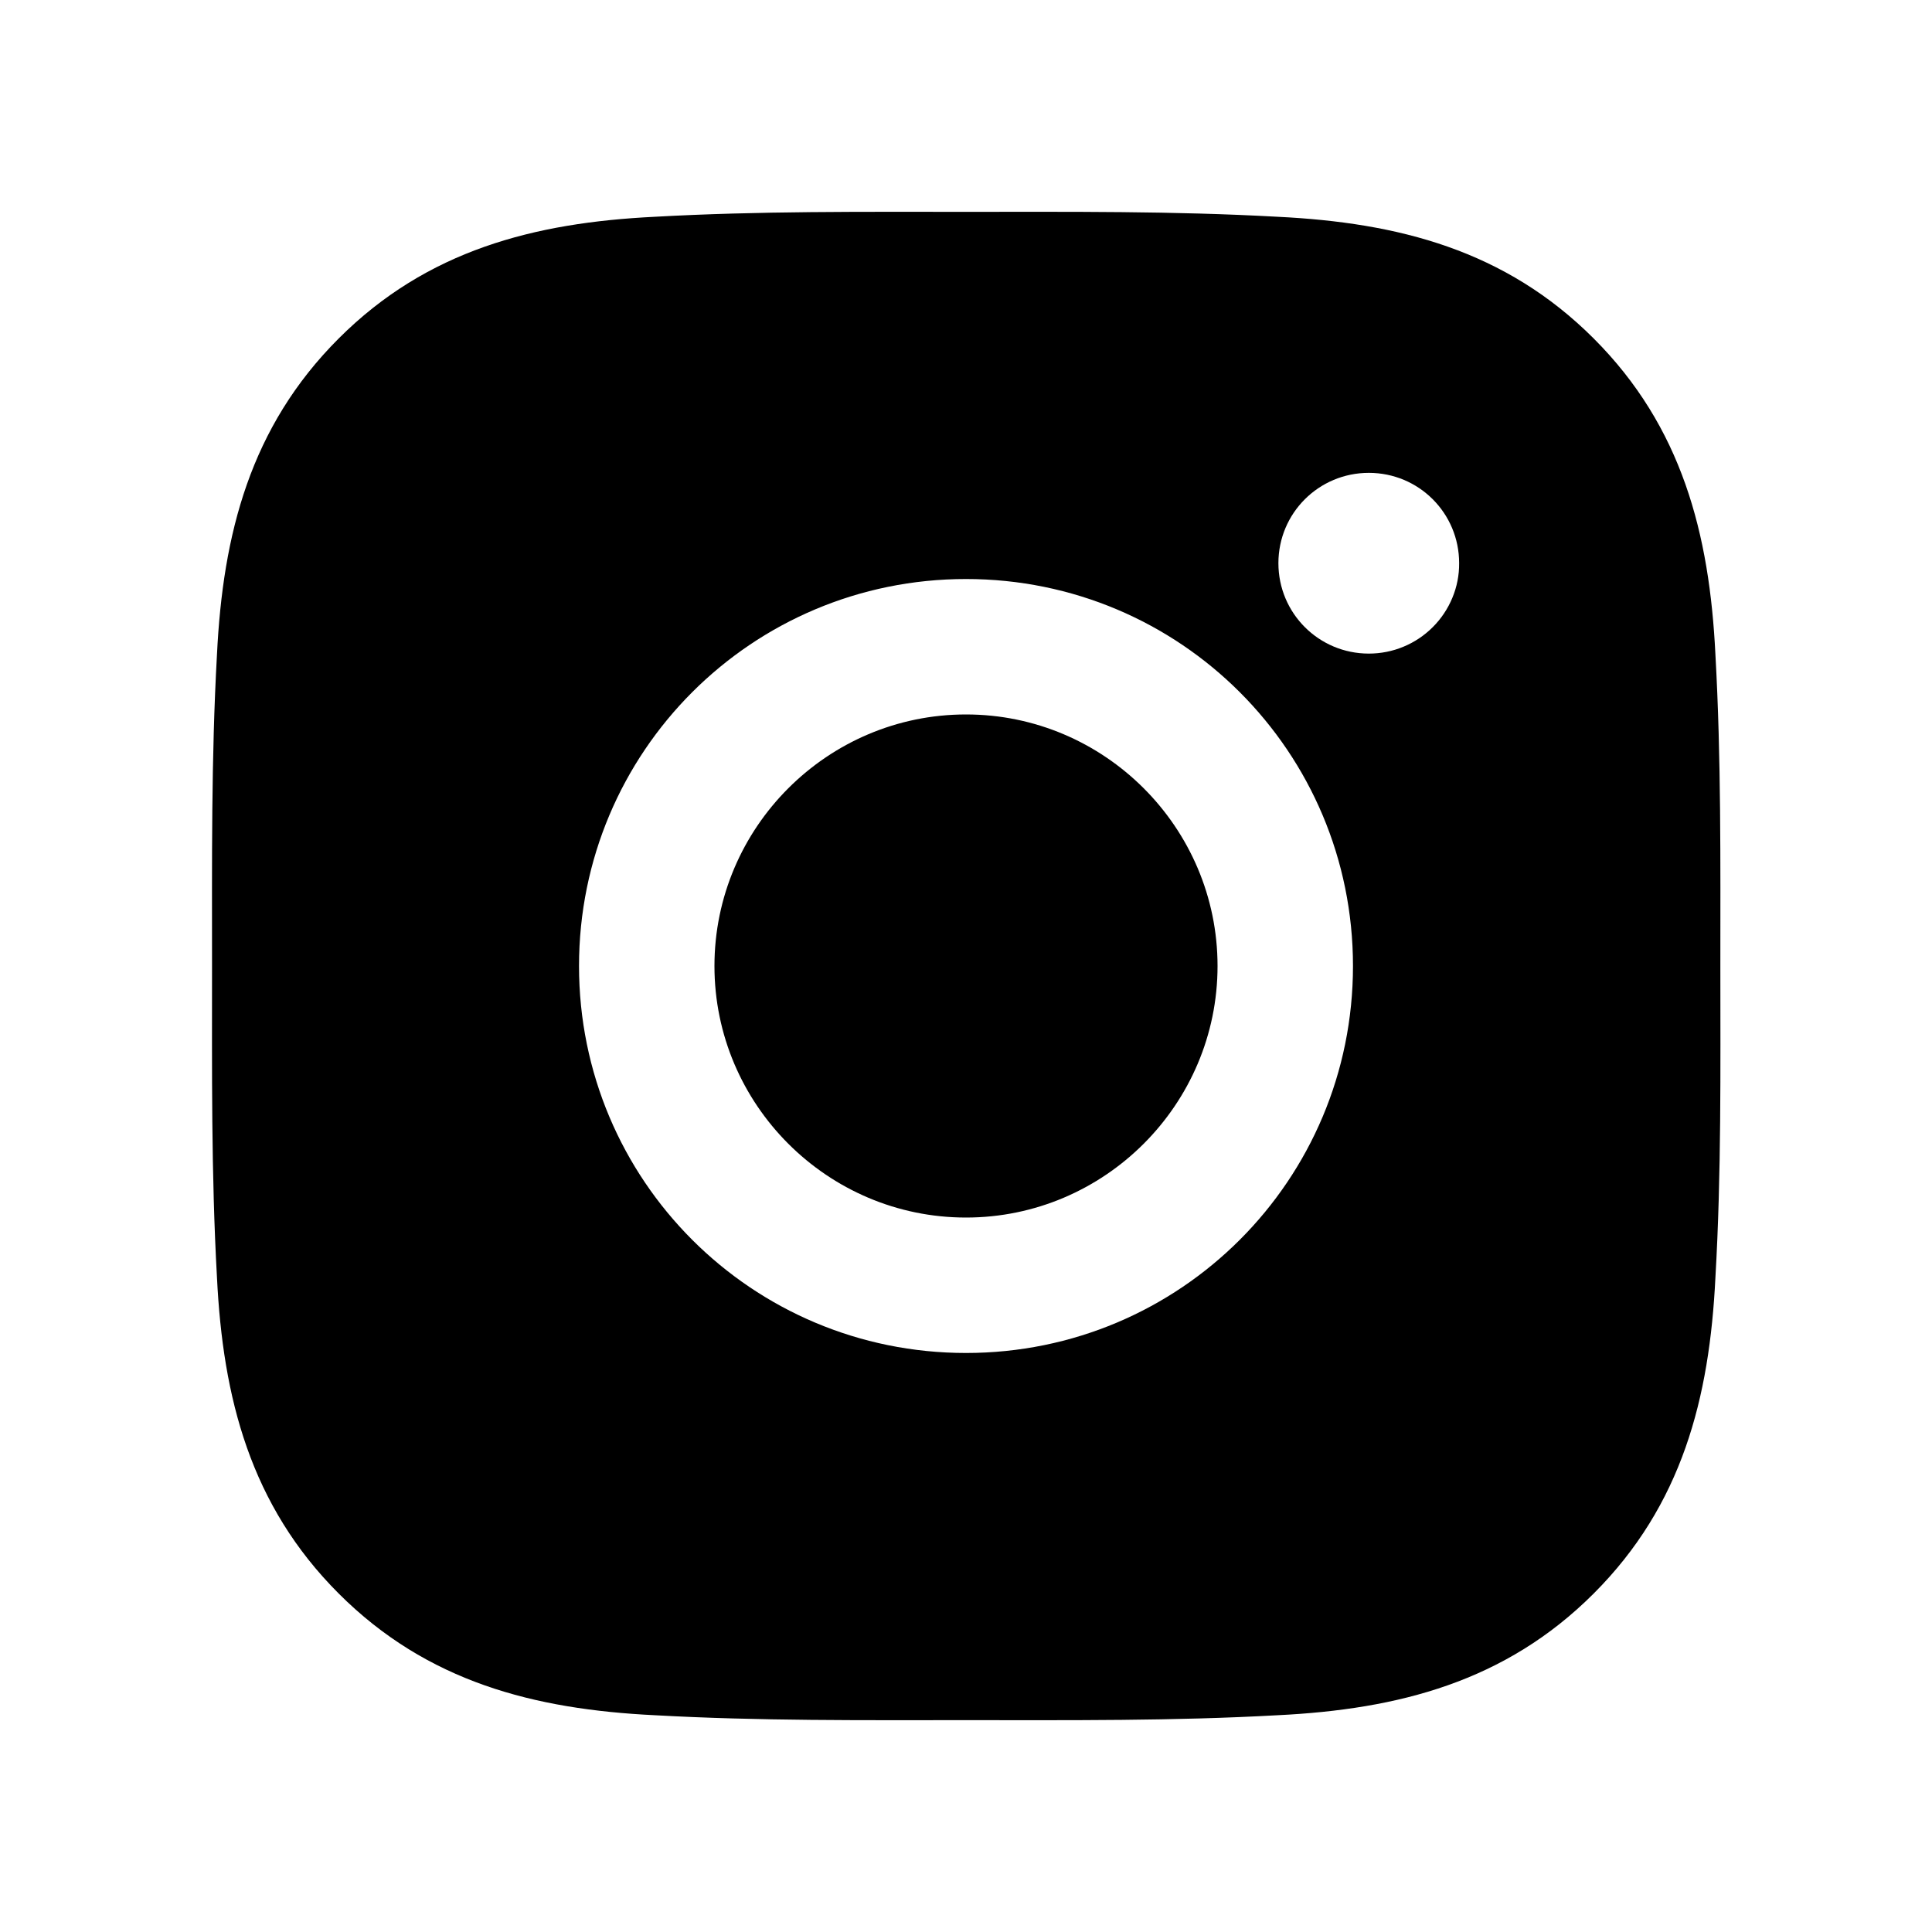
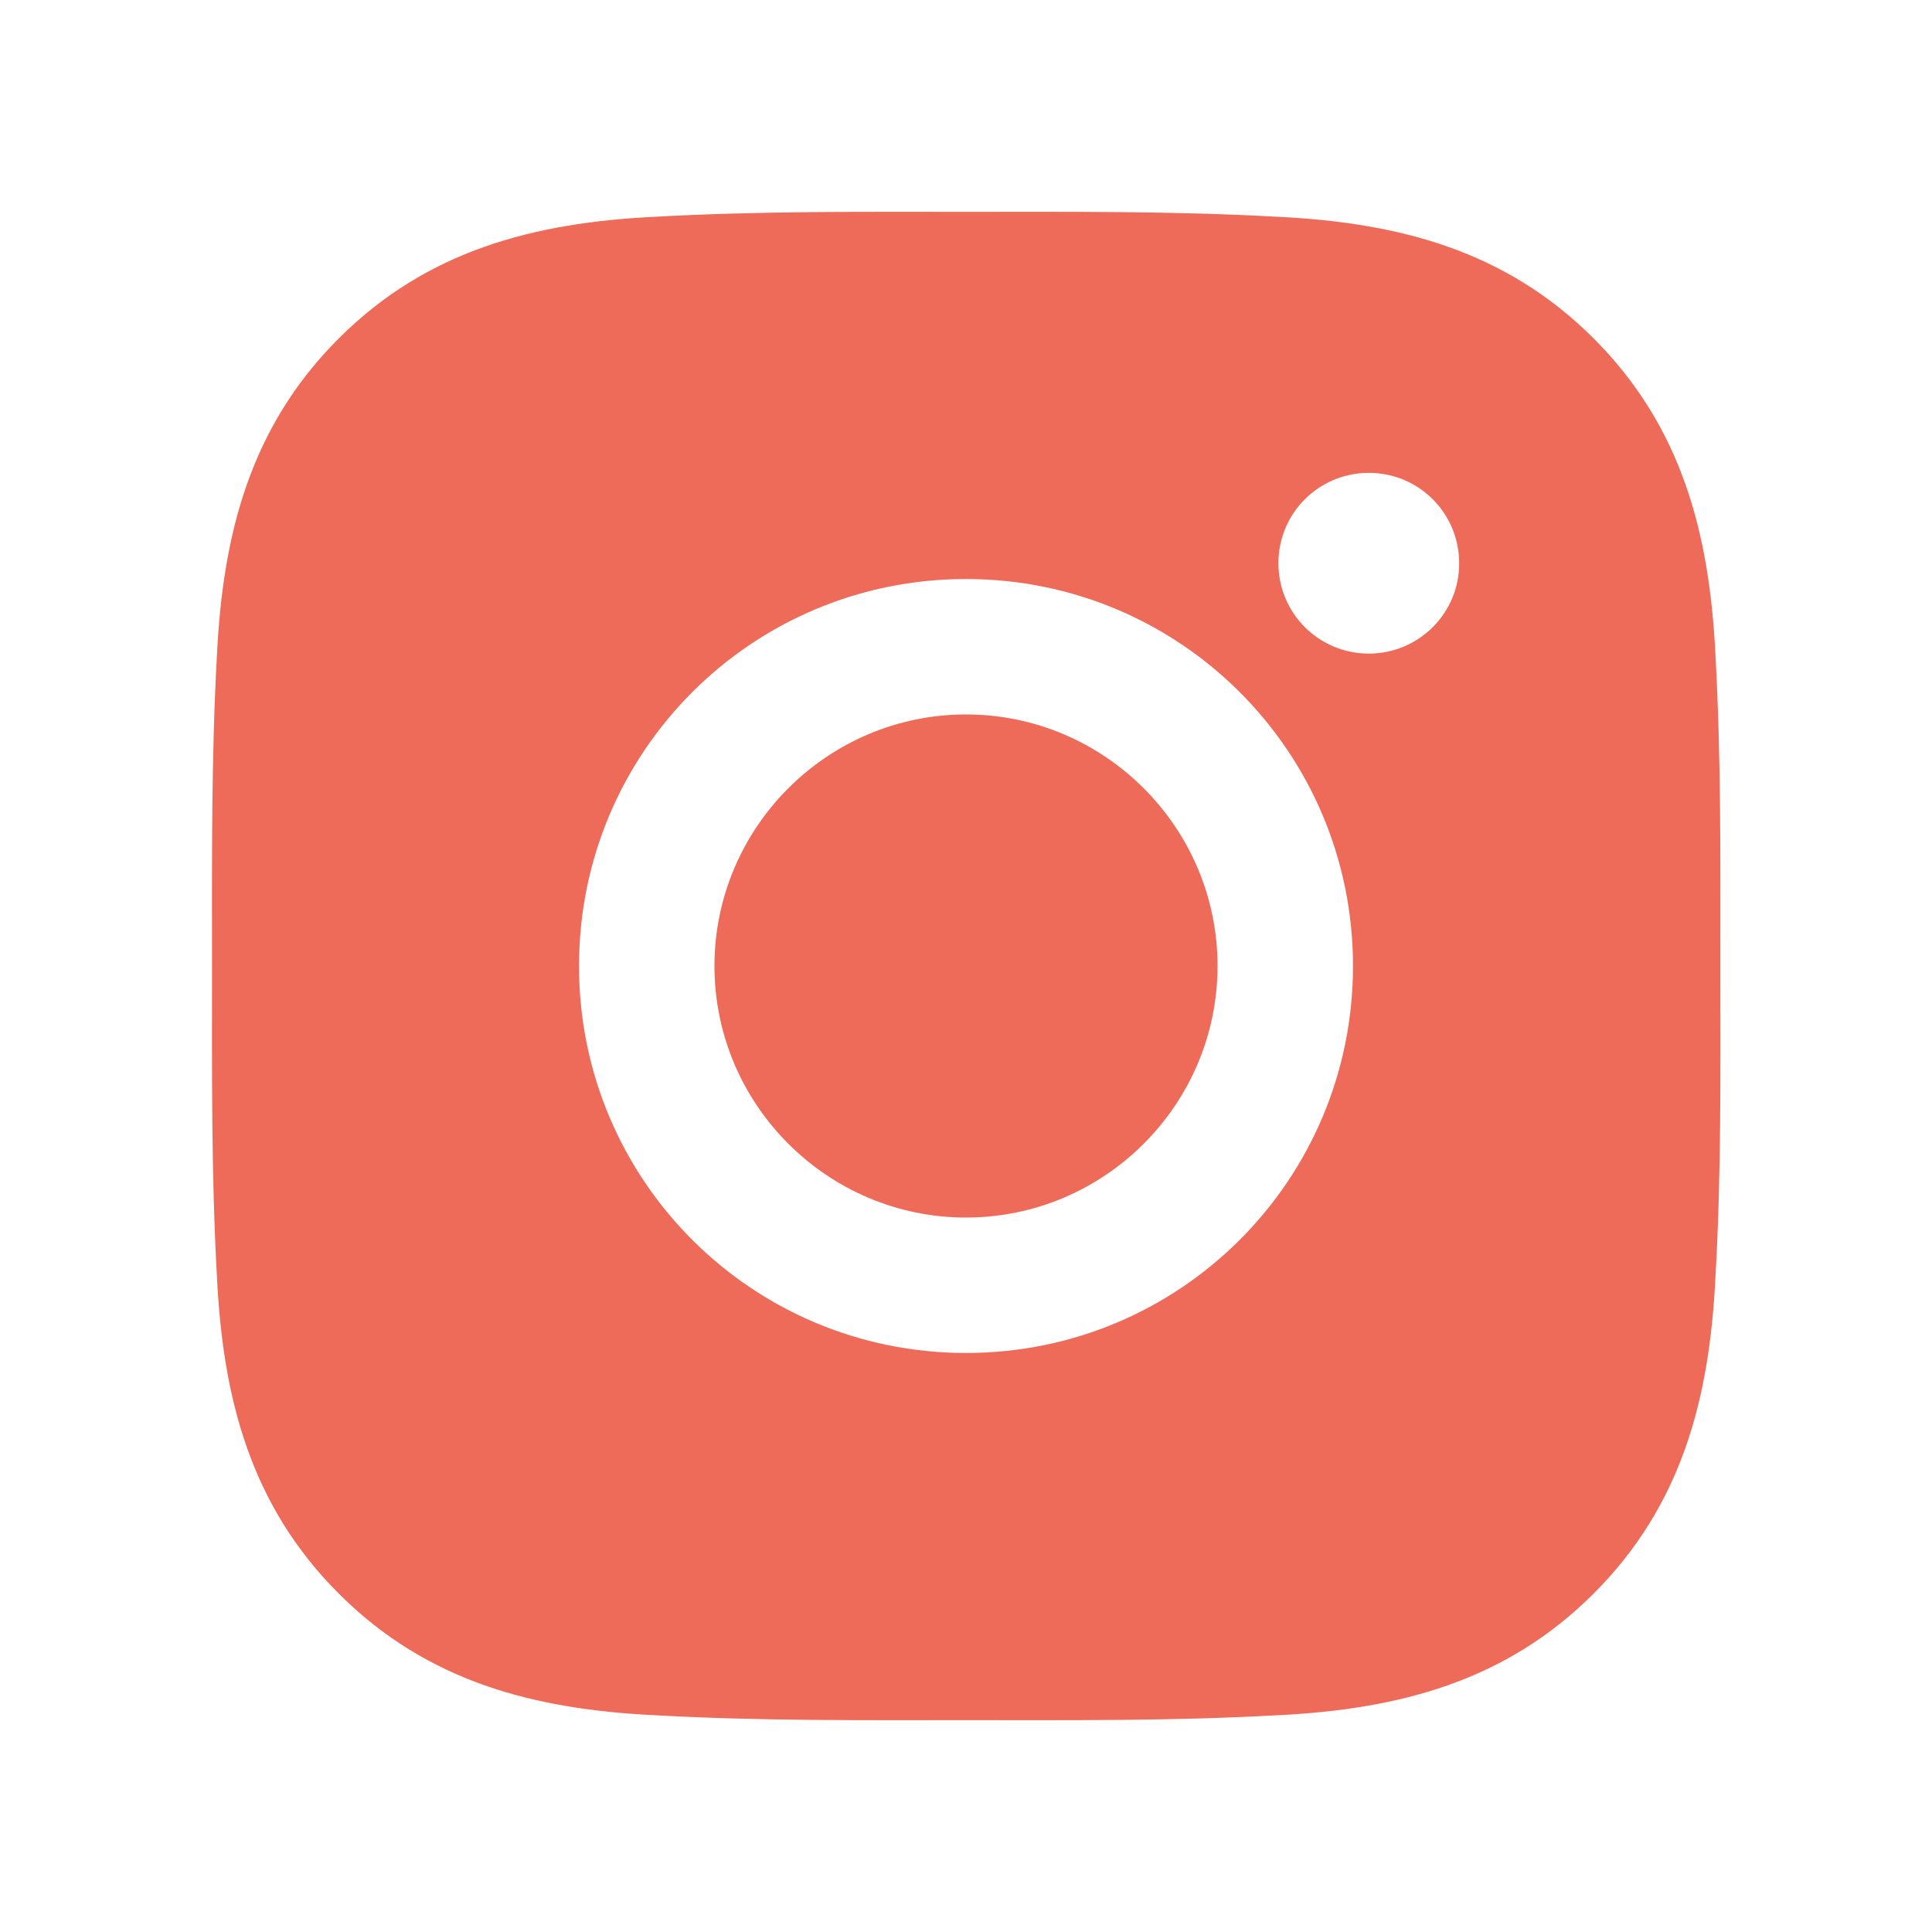
<svg xmlns="http://www.w3.org/2000/svg" width="20" height="20" viewBox="0 0 20 20" fill="none">
-   <path d="M10 7.396C8.566 7.396 7.396 8.566 7.396 10C7.396 11.434 8.566 12.604 10 12.604C11.434 12.604 12.604 11.434 12.604 10C12.604 8.566 11.434 7.396 10 7.396ZM17.809 10C17.809 8.922 17.818 7.854 17.758 6.777C17.697 5.527 17.412 4.418 16.498 3.504C15.582 2.588 14.475 2.305 13.225 2.244C12.146 2.184 11.078 2.193 10.002 2.193C8.924 2.193 7.855 2.184 6.779 2.244C5.529 2.305 4.42 2.59 3.506 3.504C2.59 4.42 2.307 5.527 2.246 6.777C2.186 7.855 2.195 8.924 2.195 10C2.195 11.076 2.186 12.146 2.246 13.223C2.307 14.473 2.592 15.582 3.506 16.496C4.422 17.412 5.529 17.695 6.779 17.756C7.857 17.816 8.926 17.807 10.002 17.807C11.08 17.807 12.148 17.816 13.225 17.756C14.475 17.695 15.584 17.41 16.498 16.496C17.414 15.58 17.697 14.473 17.758 13.223C17.82 12.146 17.809 11.078 17.809 10ZM10 14.006C7.783 14.006 5.994 12.217 5.994 10C5.994 7.783 7.783 5.994 10 5.994C12.217 5.994 14.006 7.783 14.006 10C14.006 12.217 12.217 14.006 10 14.006ZM14.17 6.766C13.652 6.766 13.234 6.348 13.234 5.83C13.234 5.312 13.652 4.895 14.17 4.895C14.688 4.895 15.105 5.312 15.105 5.83C15.106 5.953 15.082 6.075 15.035 6.188C14.988 6.302 14.919 6.405 14.832 6.492C14.745 6.579 14.642 6.648 14.528 6.695C14.415 6.742 14.293 6.766 14.17 6.766Z" fill="black" />
+   <path d="M10 7.396C8.566 7.396 7.396 8.566 7.396 10C7.396 11.434 8.566 12.604 10 12.604C11.434 12.604 12.604 11.434 12.604 10C12.604 8.566 11.434 7.396 10 7.396ZM17.809 10C17.809 8.922 17.818 7.854 17.758 6.777C17.697 5.527 17.412 4.418 16.498 3.504C15.582 2.588 14.475 2.305 13.225 2.244C12.146 2.184 11.078 2.193 10.002 2.193C8.924 2.193 7.855 2.184 6.779 2.244C5.529 2.305 4.42 2.59 3.506 3.504C2.59 4.42 2.307 5.527 2.246 6.777C2.186 7.855 2.195 8.924 2.195 10C2.195 11.076 2.186 12.146 2.246 13.223C2.307 14.473 2.592 15.582 3.506 16.496C4.422 17.412 5.529 17.695 6.779 17.756C7.857 17.816 8.926 17.807 10.002 17.807C11.08 17.807 12.148 17.816 13.225 17.756C14.475 17.695 15.584 17.41 16.498 16.496C17.414 15.58 17.697 14.473 17.758 13.223C17.82 12.146 17.809 11.078 17.809 10ZM10 14.006C7.783 14.006 5.994 12.217 5.994 10C5.994 7.783 7.783 5.994 10 5.994C12.217 5.994 14.006 7.783 14.006 10C14.006 12.217 12.217 14.006 10 14.006ZM14.17 6.766C13.652 6.766 13.234 6.348 13.234 5.83C13.234 5.312 13.652 4.895 14.17 4.895C14.688 4.895 15.105 5.312 15.105 5.83C15.106 5.953 15.082 6.075 15.035 6.188C14.988 6.302 14.919 6.405 14.832 6.492C14.745 6.579 14.642 6.648 14.528 6.695C14.415 6.742 14.293 6.766 14.17 6.766Z" fill="#EF6B59" />
</svg>
